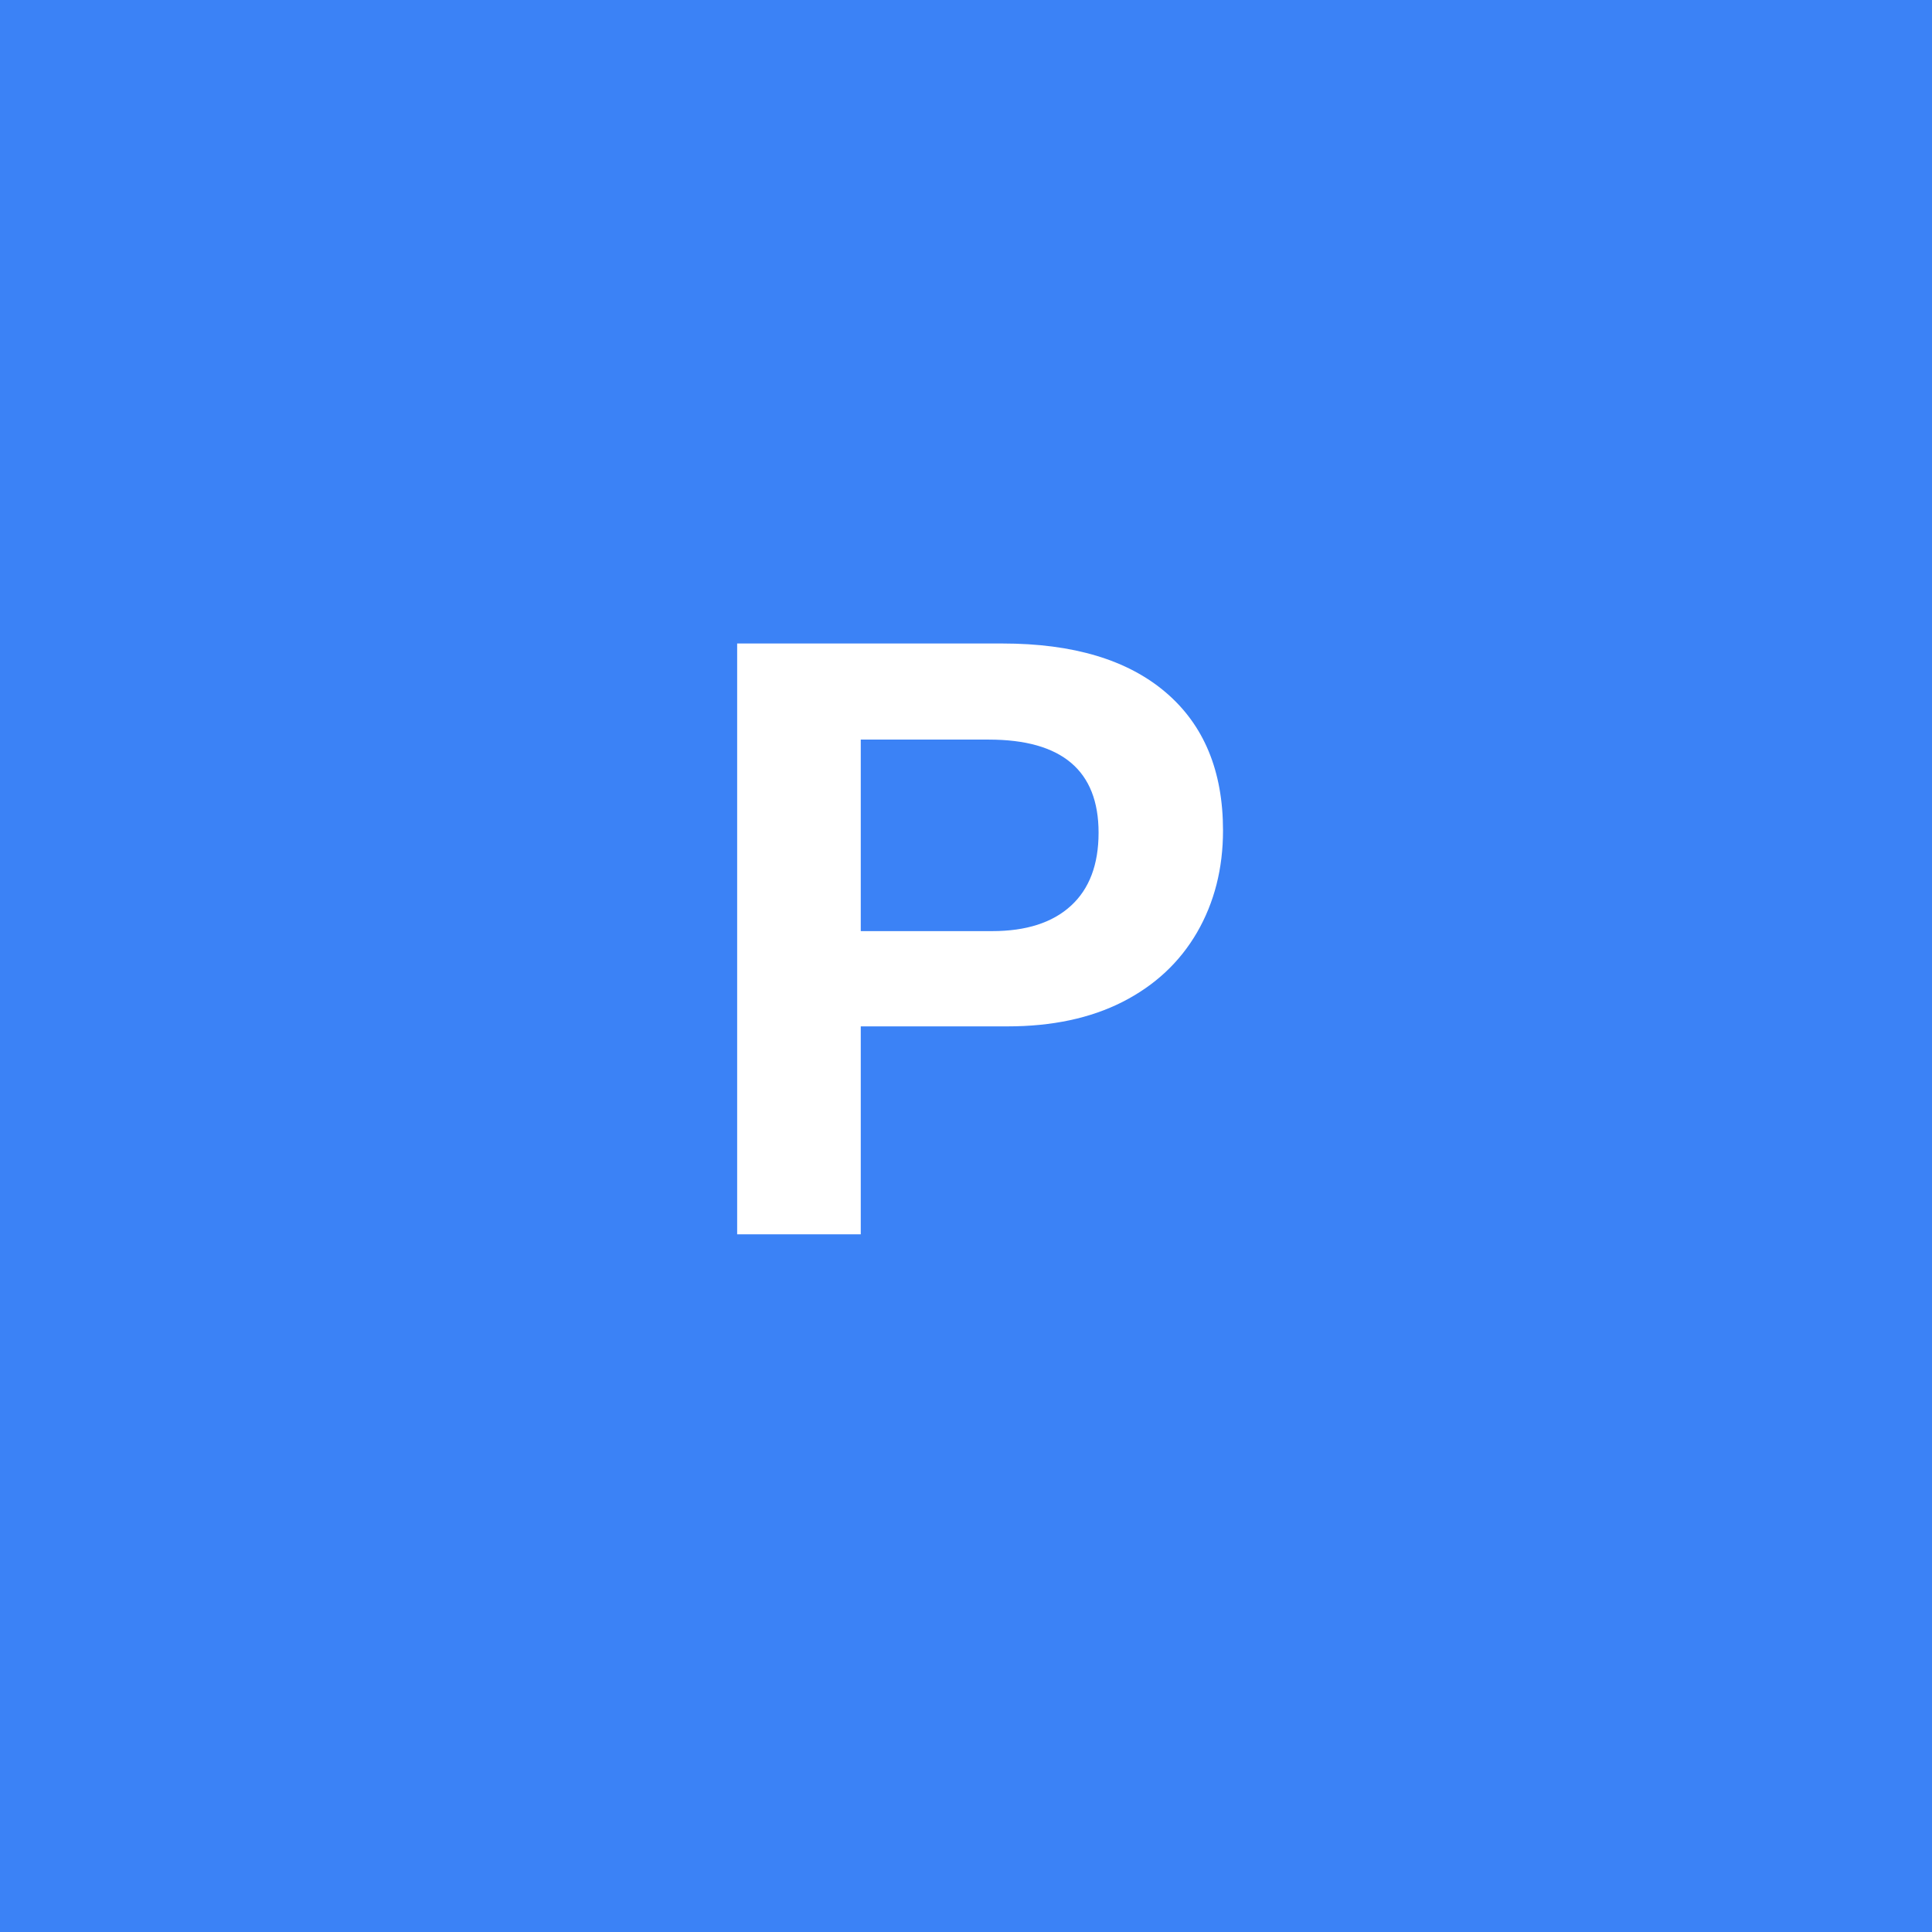
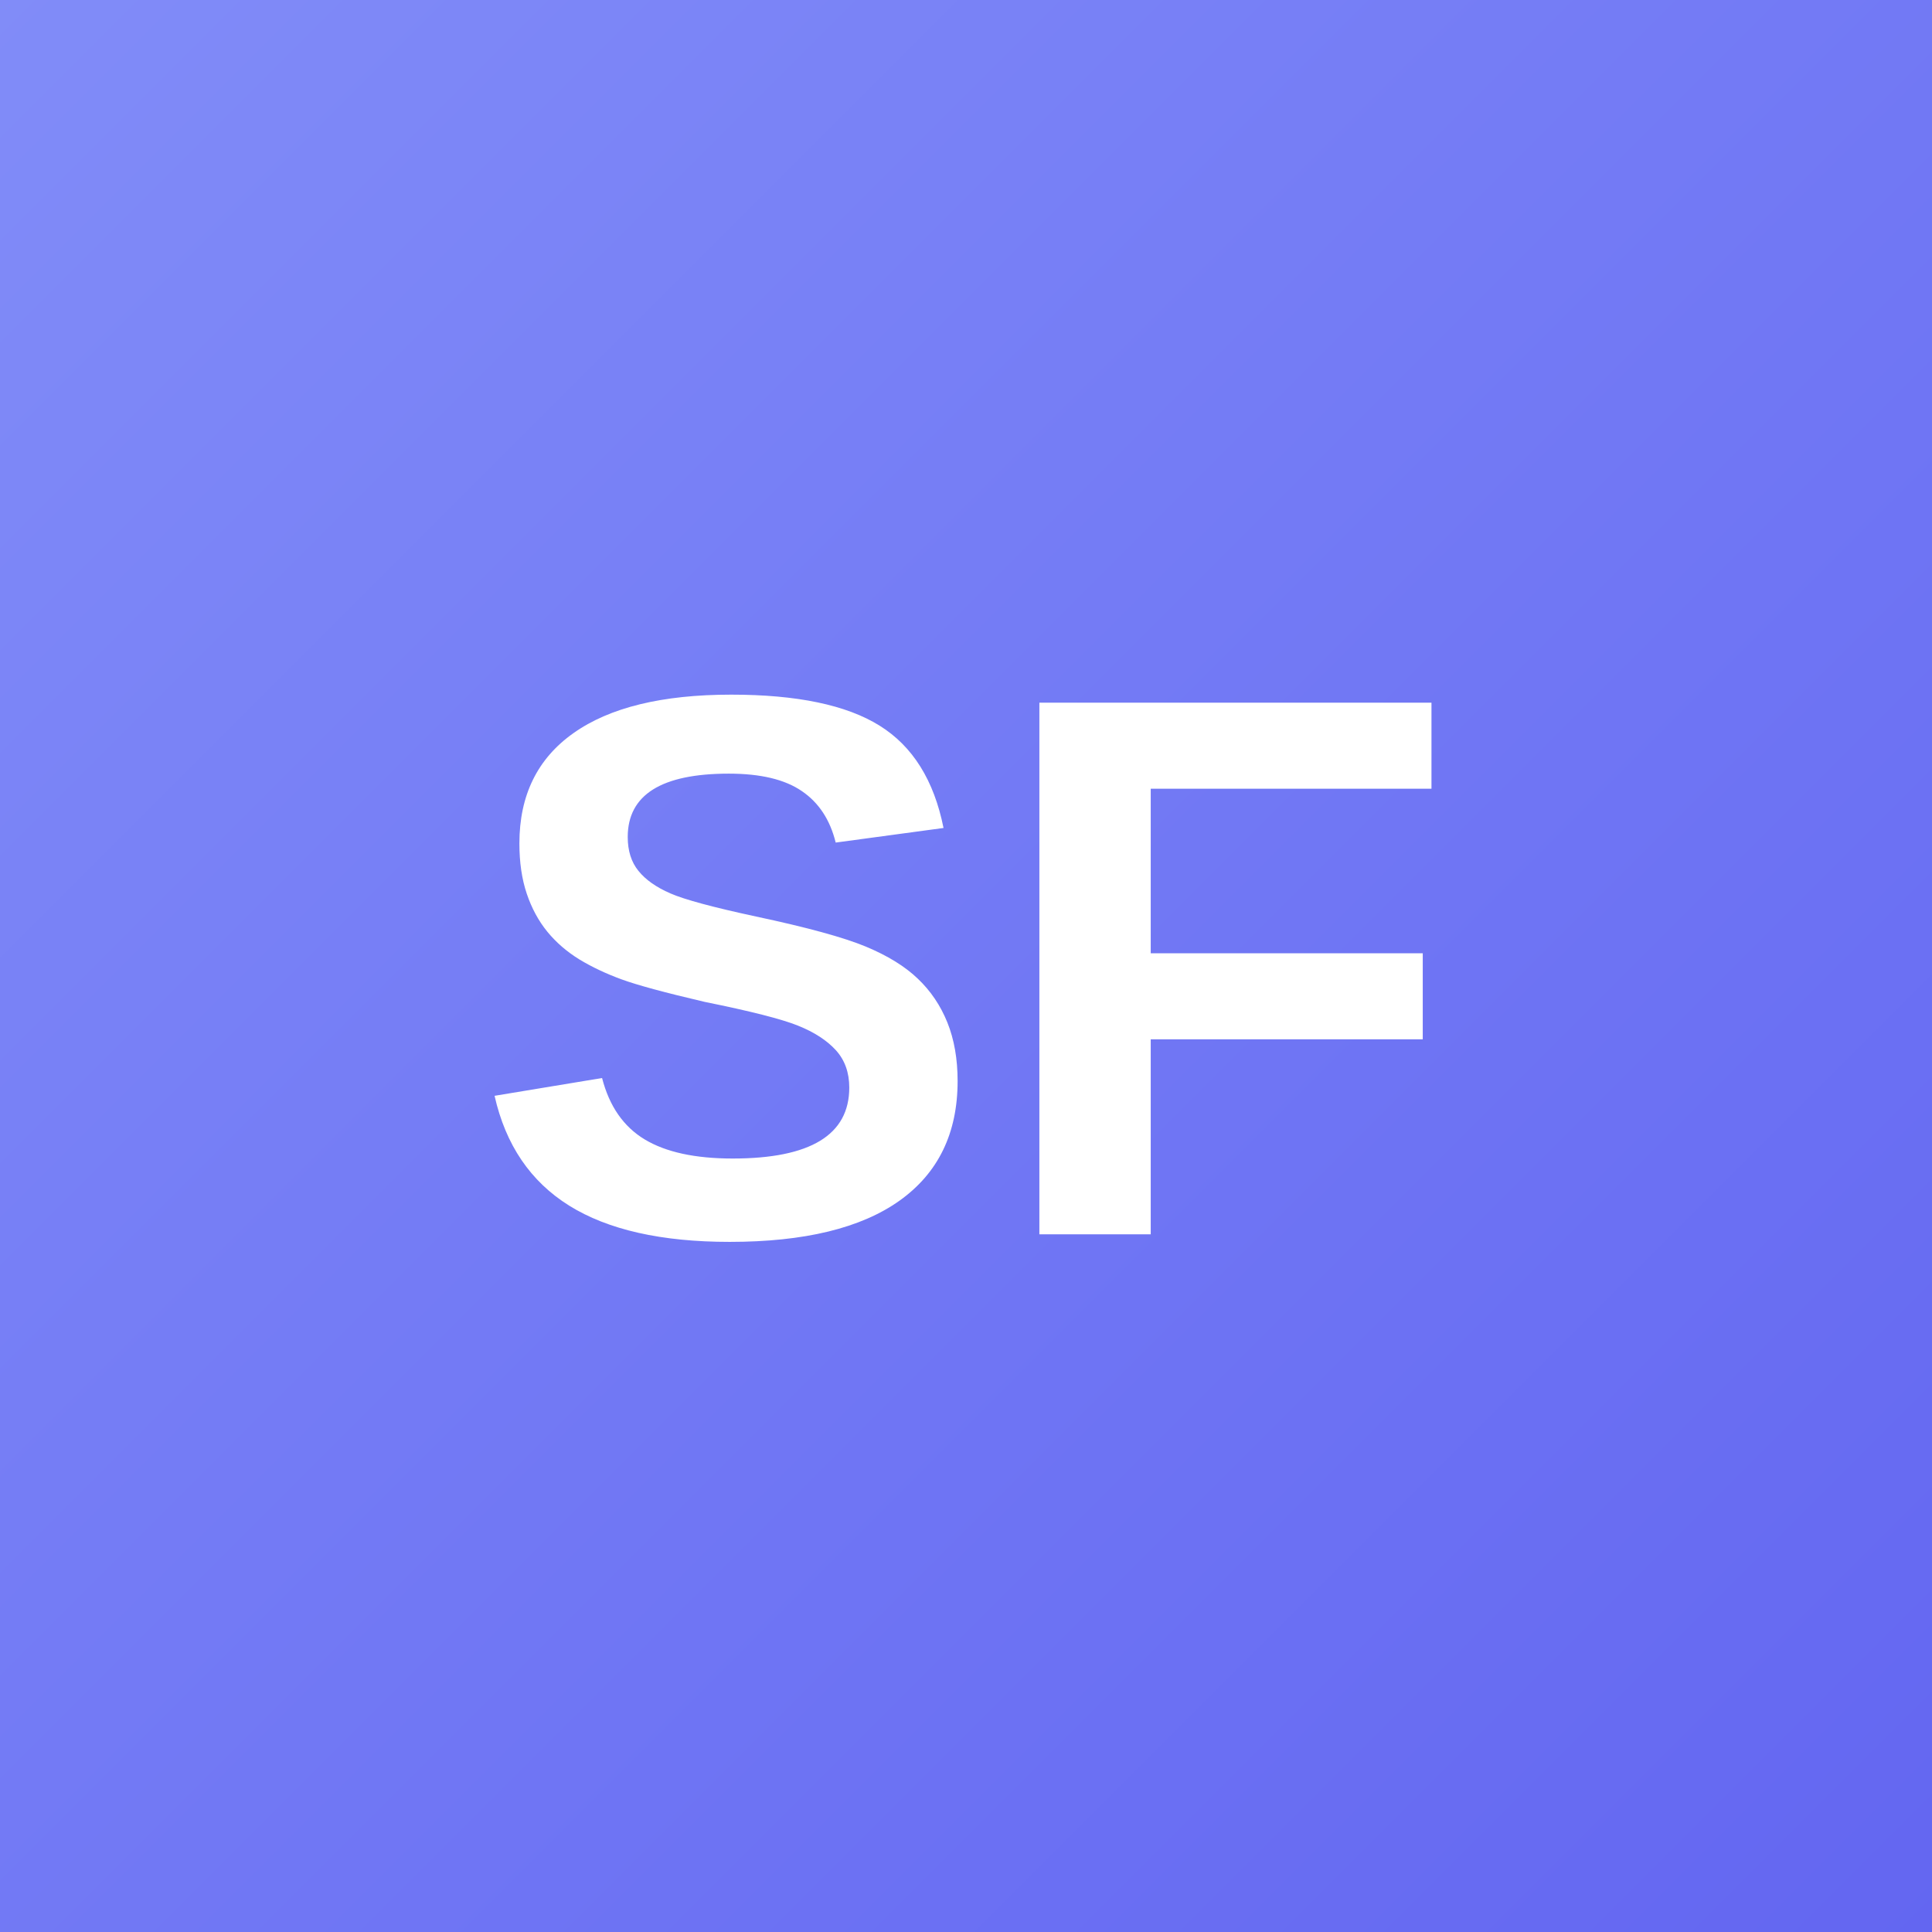
<svg xmlns="http://www.w3.org/2000/svg" width="180" height="180" viewBox="0 0 180 180">
-   <rect width="180" height="180" fill="#3b82f6" />
-   <text x="90" y="115" font-family="Arial, sans-serif" font-size="80" font-weight="bold" fill="white" text-anchor="middle">P</text>
+   <defs>
+     <linearGradient id="bg" x1="0%" y1="0%" x2="100%" y2="100%">
+       <stop offset="0%" style="stop-color:#818cf8" />
+       <stop offset="100%" style="stop-color:#6366f1" />
+     </linearGradient>
+   </defs>
+   <rect width="180" height="180" fill="url(#bg)" />
+   <text x="90" y="115" font-family="Arial, sans-serif" font-size="72" font-weight="bold" fill="white" text-anchor="middle">SF</text>
</svg>
